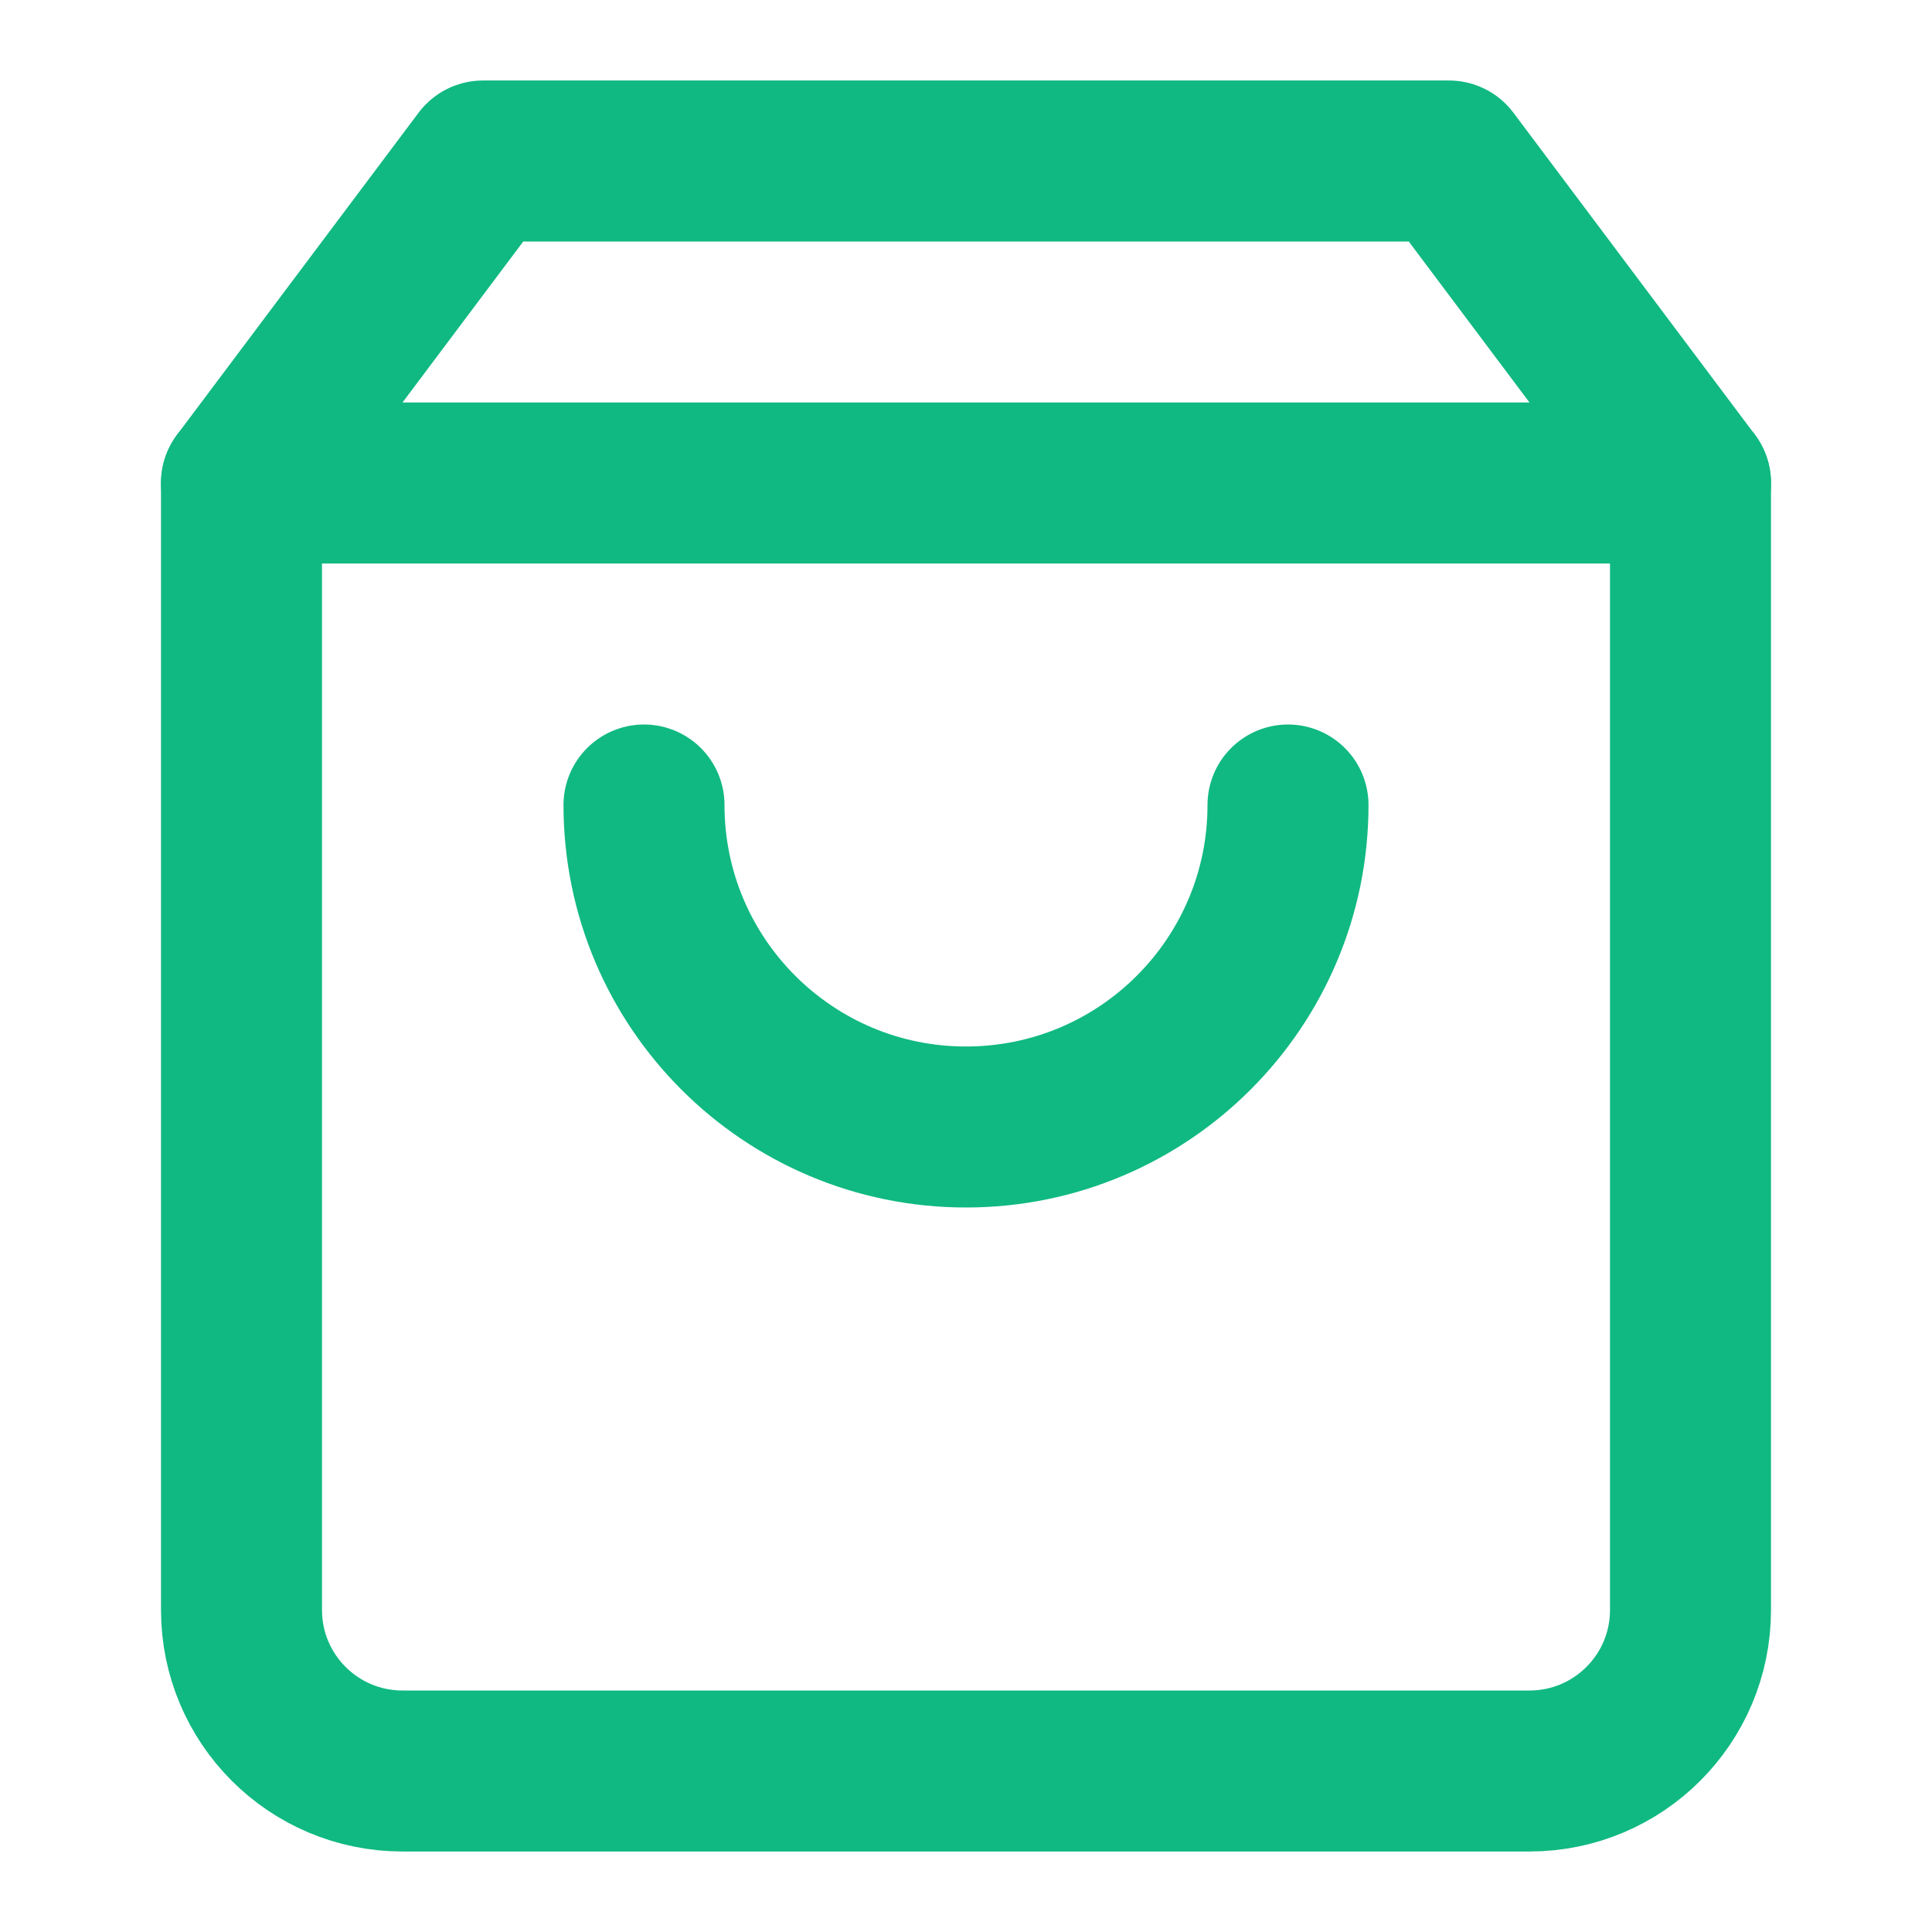
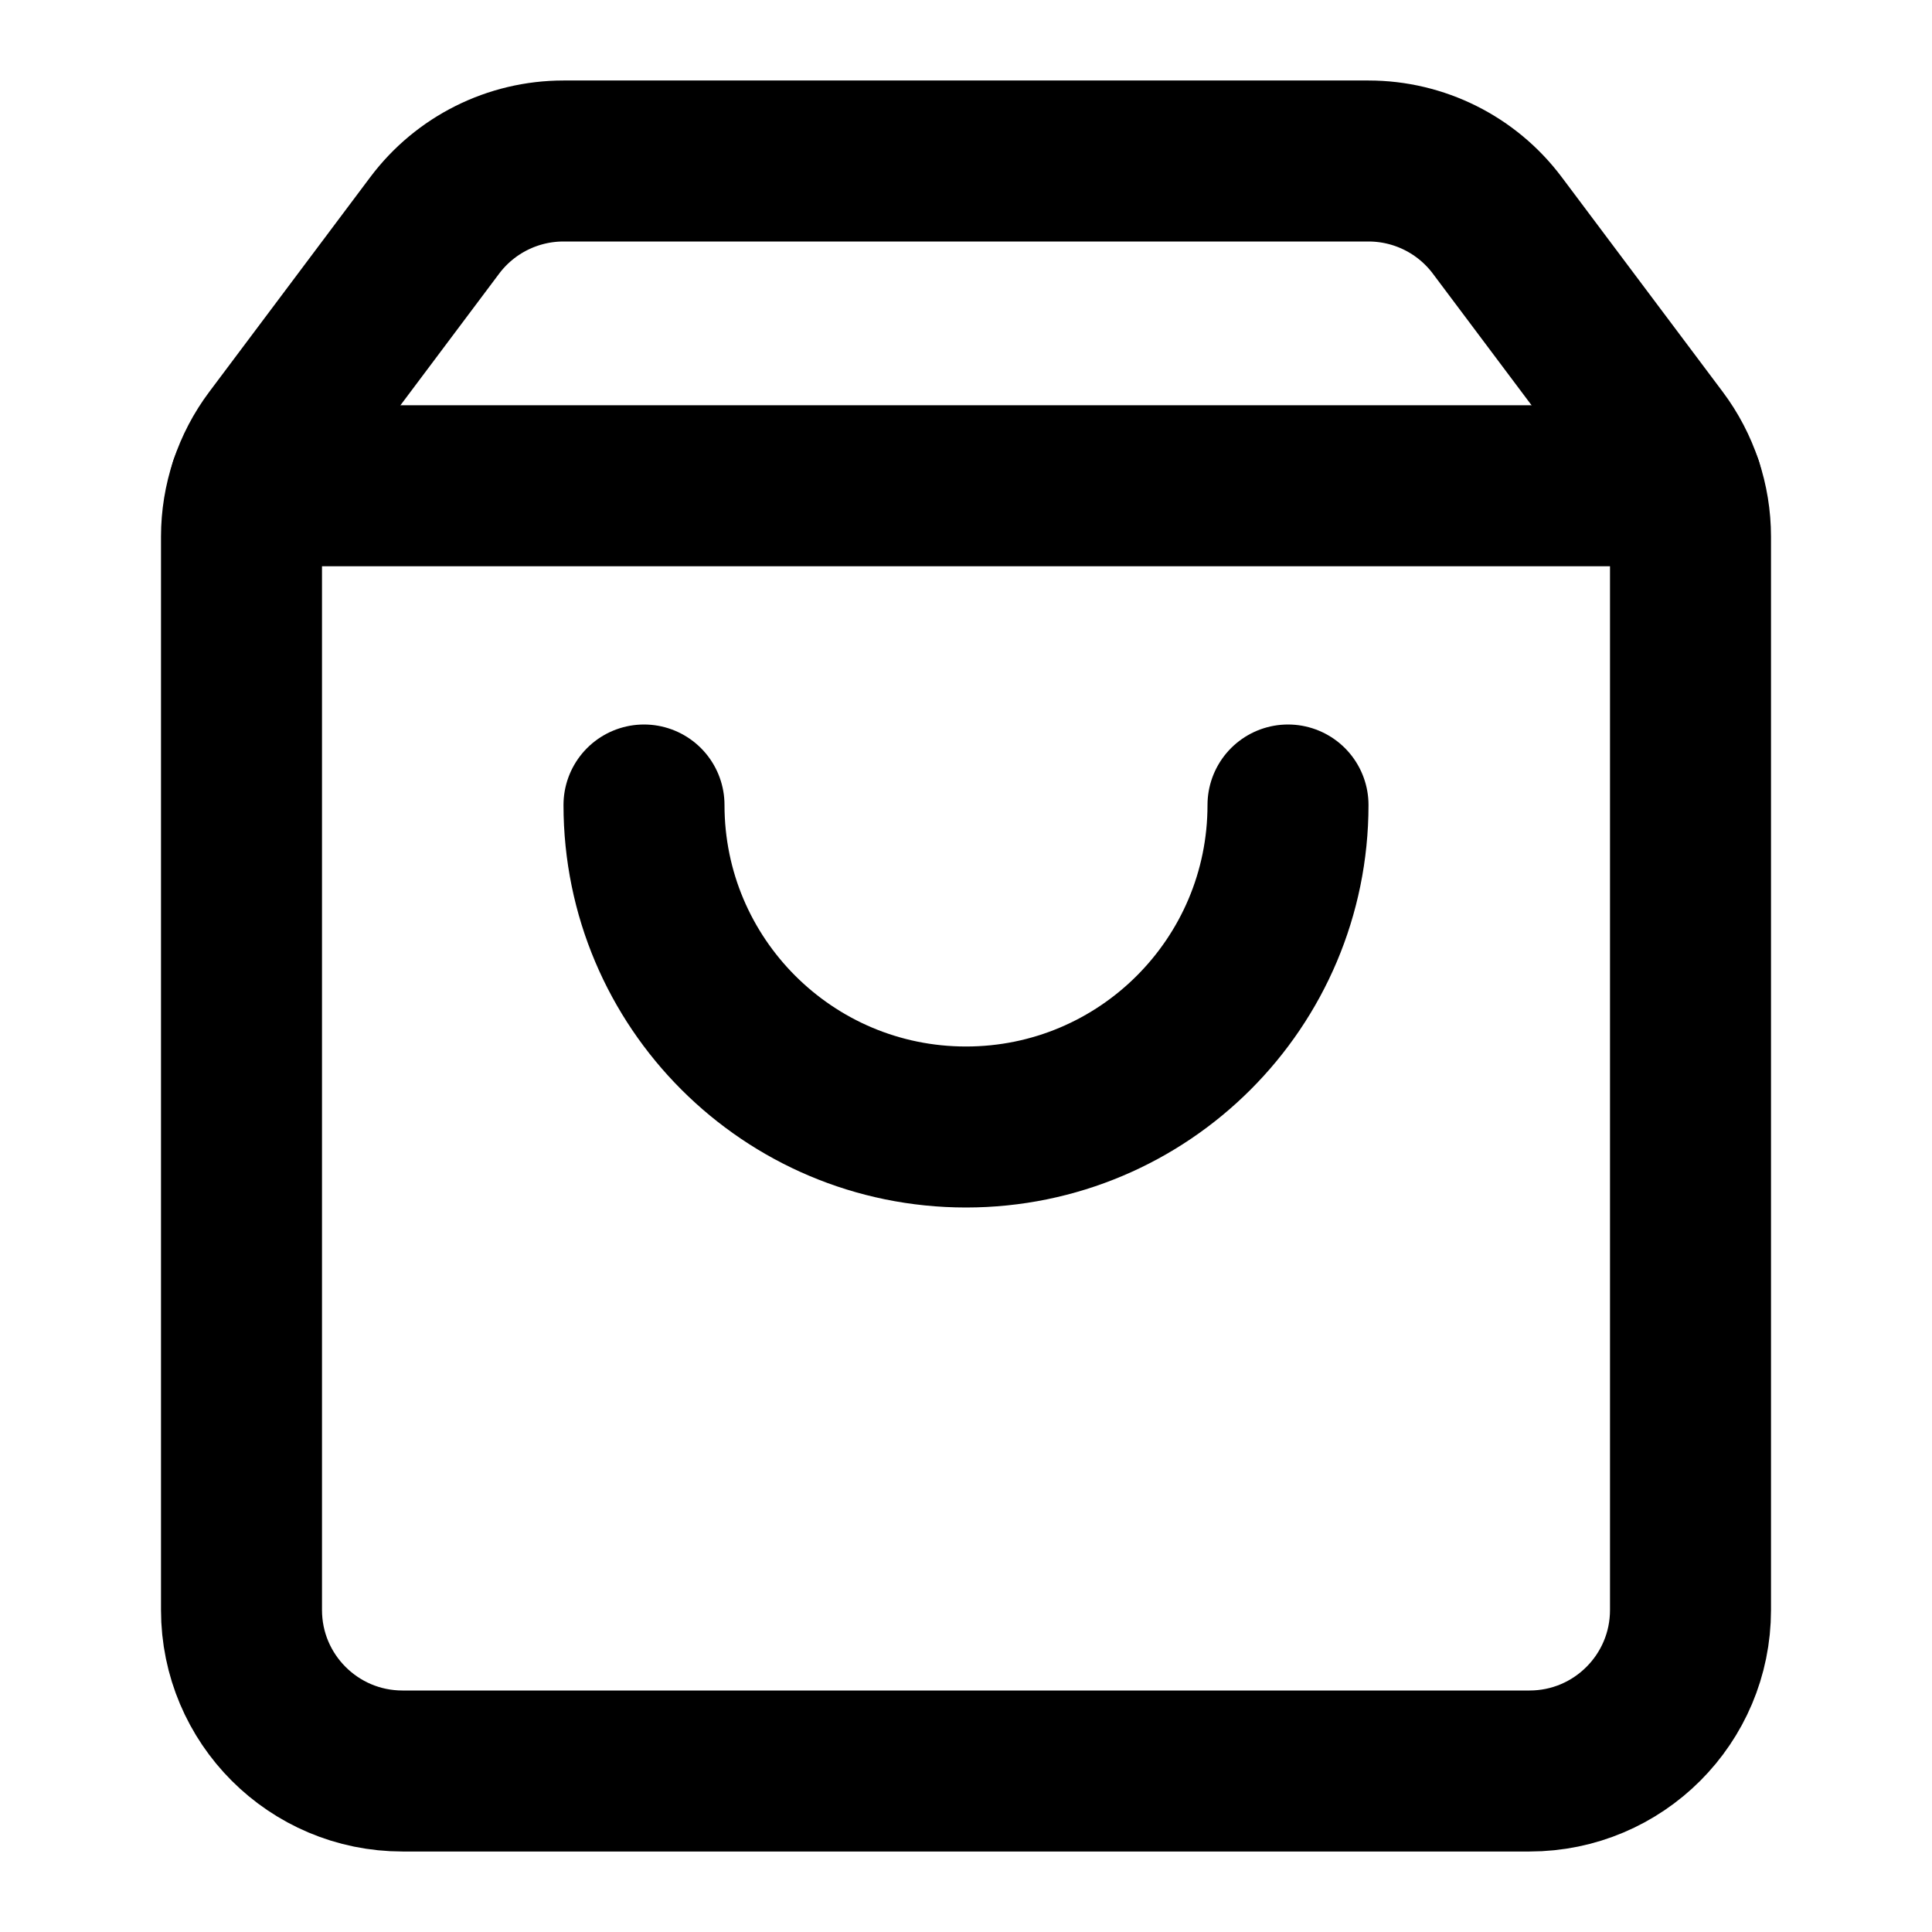
- <svg xmlns="http://www.w3.org/2000/svg" width="24" height="24" viewBox="0 0 24 24" fill="none" stroke="#10b981" stroke-width="2" stroke-linecap="round" stroke-linejoin="round">
-   <path d="M6 2 3 6v14a2 2 0 0 0 2 2h14a2 2 0 0 0 2-2V6l-3-4Z" />
-   <path d="M3 6h18" />
+ <svg xmlns="http://www.w3.org/2000/svg" width="24" height="24" viewBox="0 0 24 24" fill="none" stroke="currentColor" stroke-width="2" stroke-linecap="round" stroke-linejoin="round">
  <path d="M16 10a4 4 0 0 1-8 0" />
+   <path d="M3.103 6.034h17.794" />
+   <path d="M3.4 5.467a2 2 0 0 0-.4 1.2V20a2 2 0 0 0 2 2h14a2 2 0 0 0 2-2V6.667a2 2 0 0 0-.4-1.2l-2-2.667A2 2 0 0 0 17 2H7a2 2 0 0 0-1.6.8z" />
</svg>
